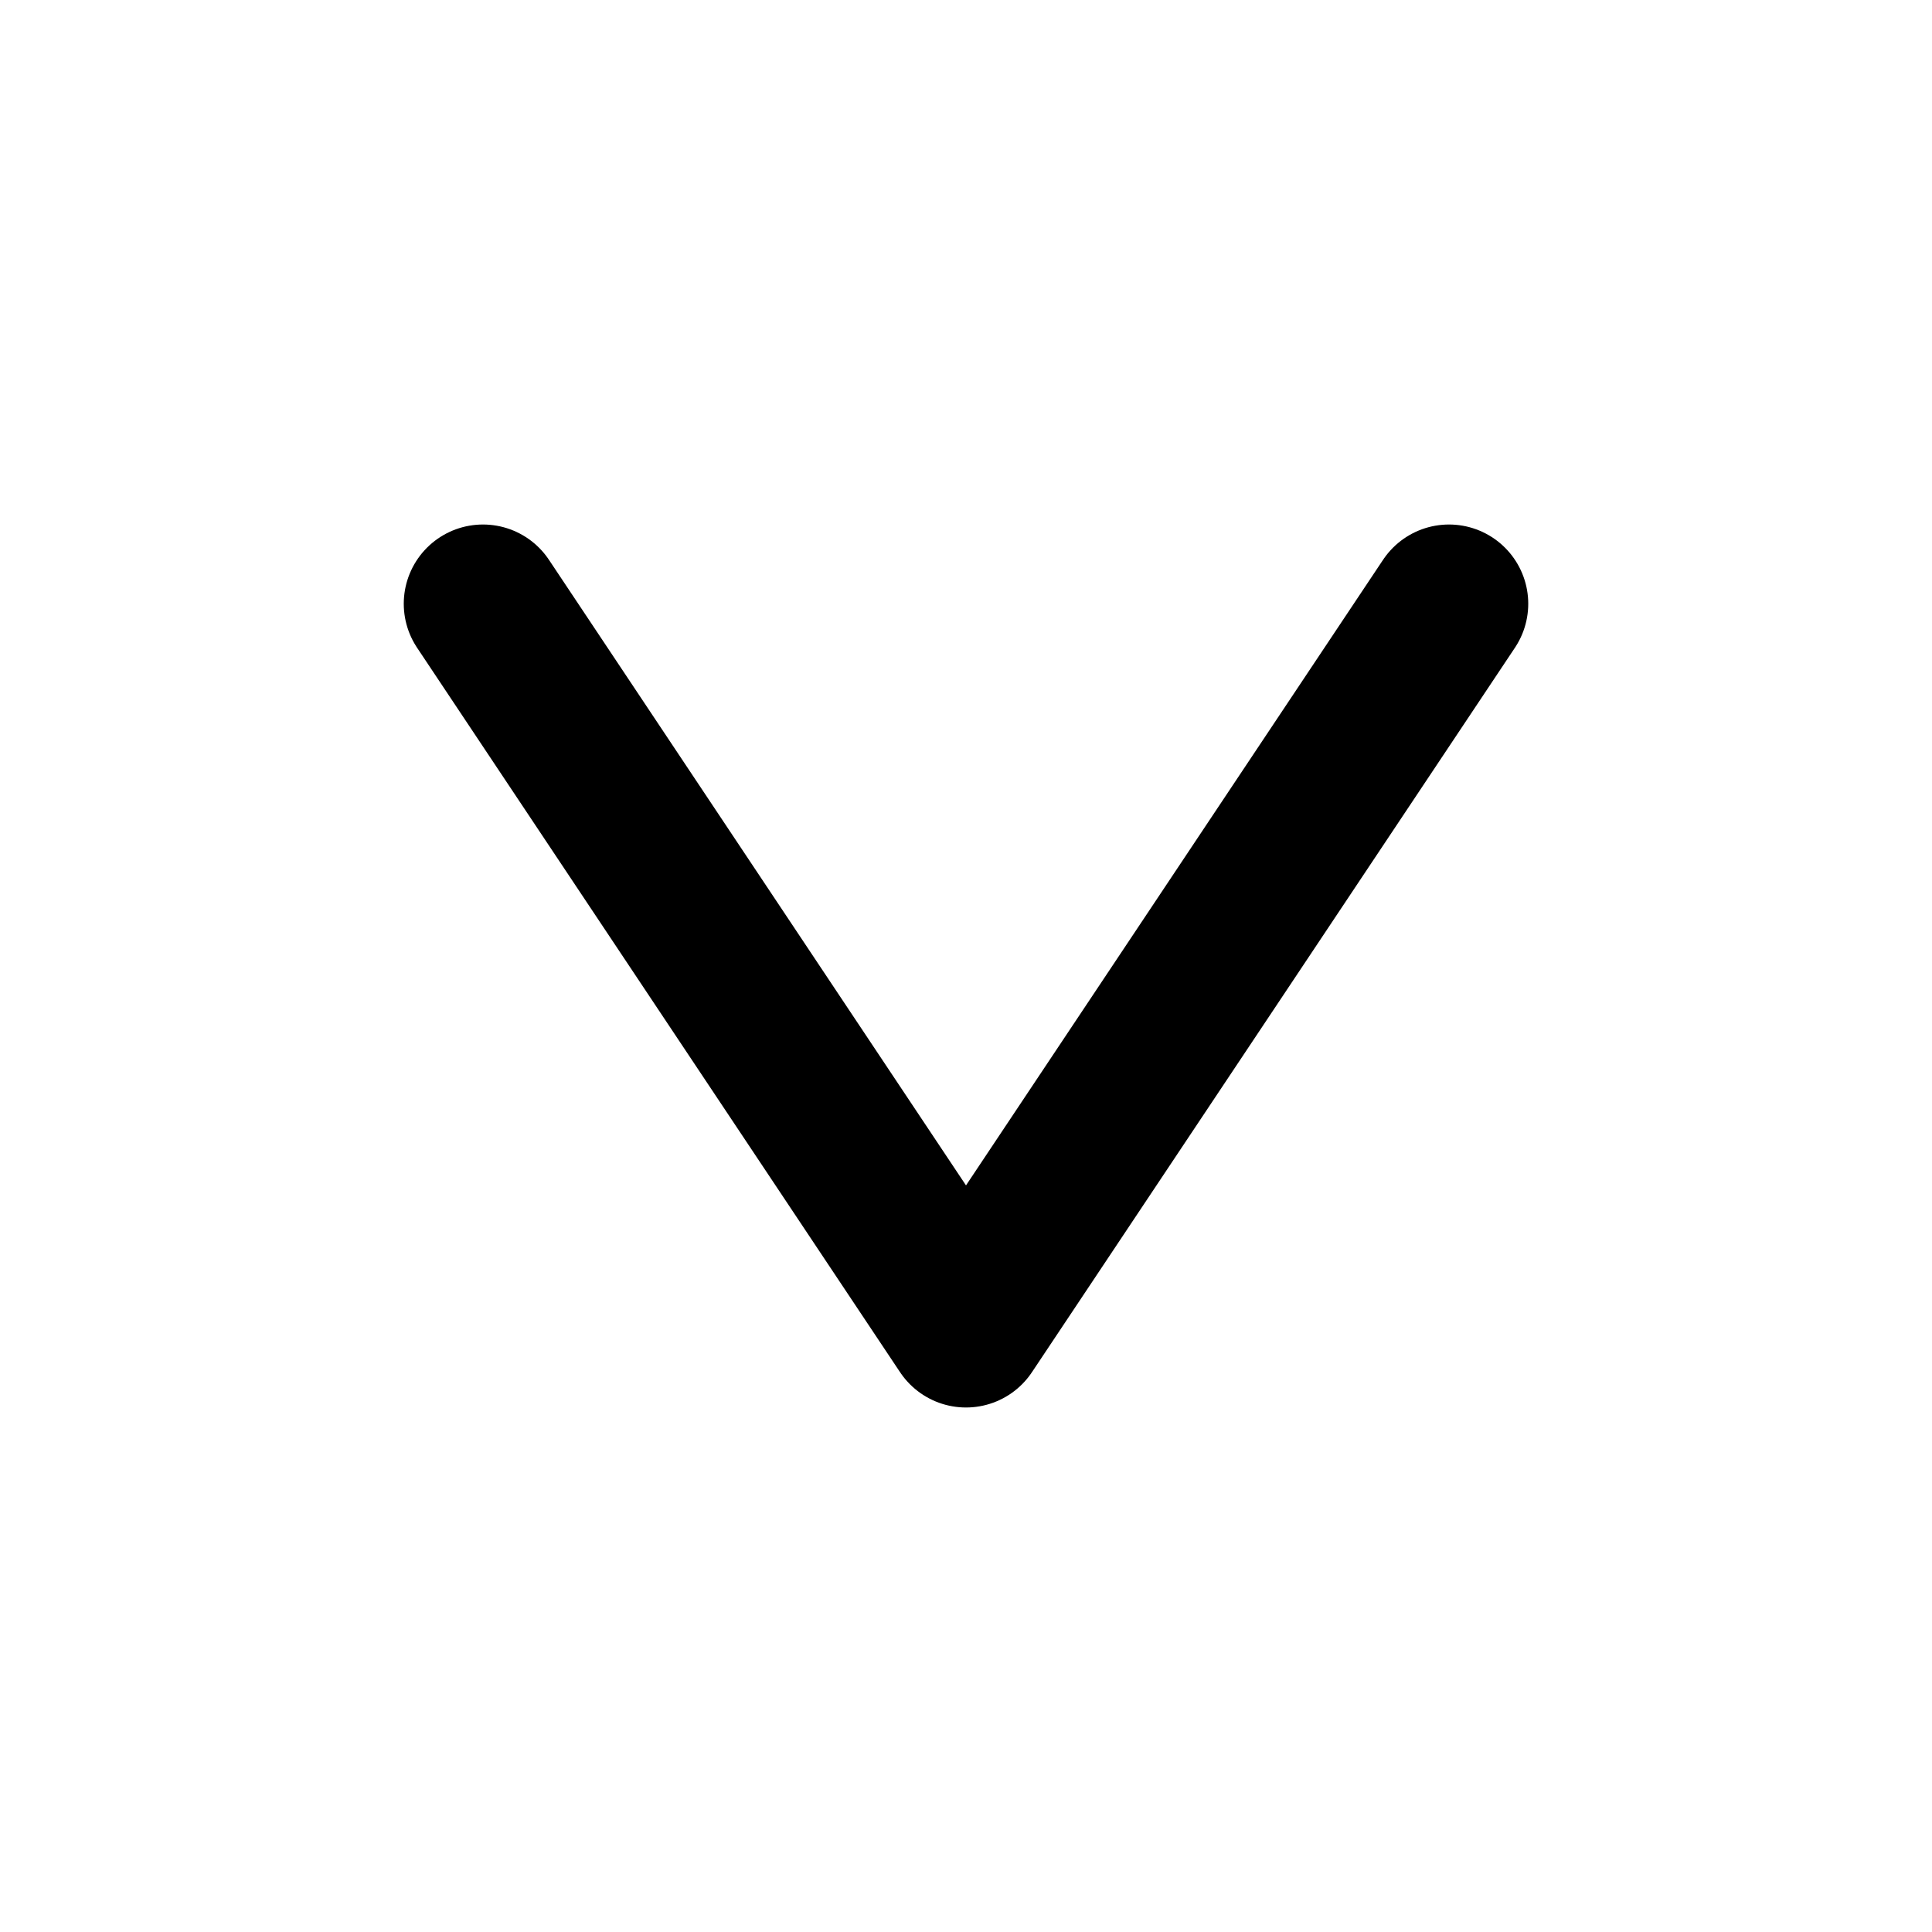
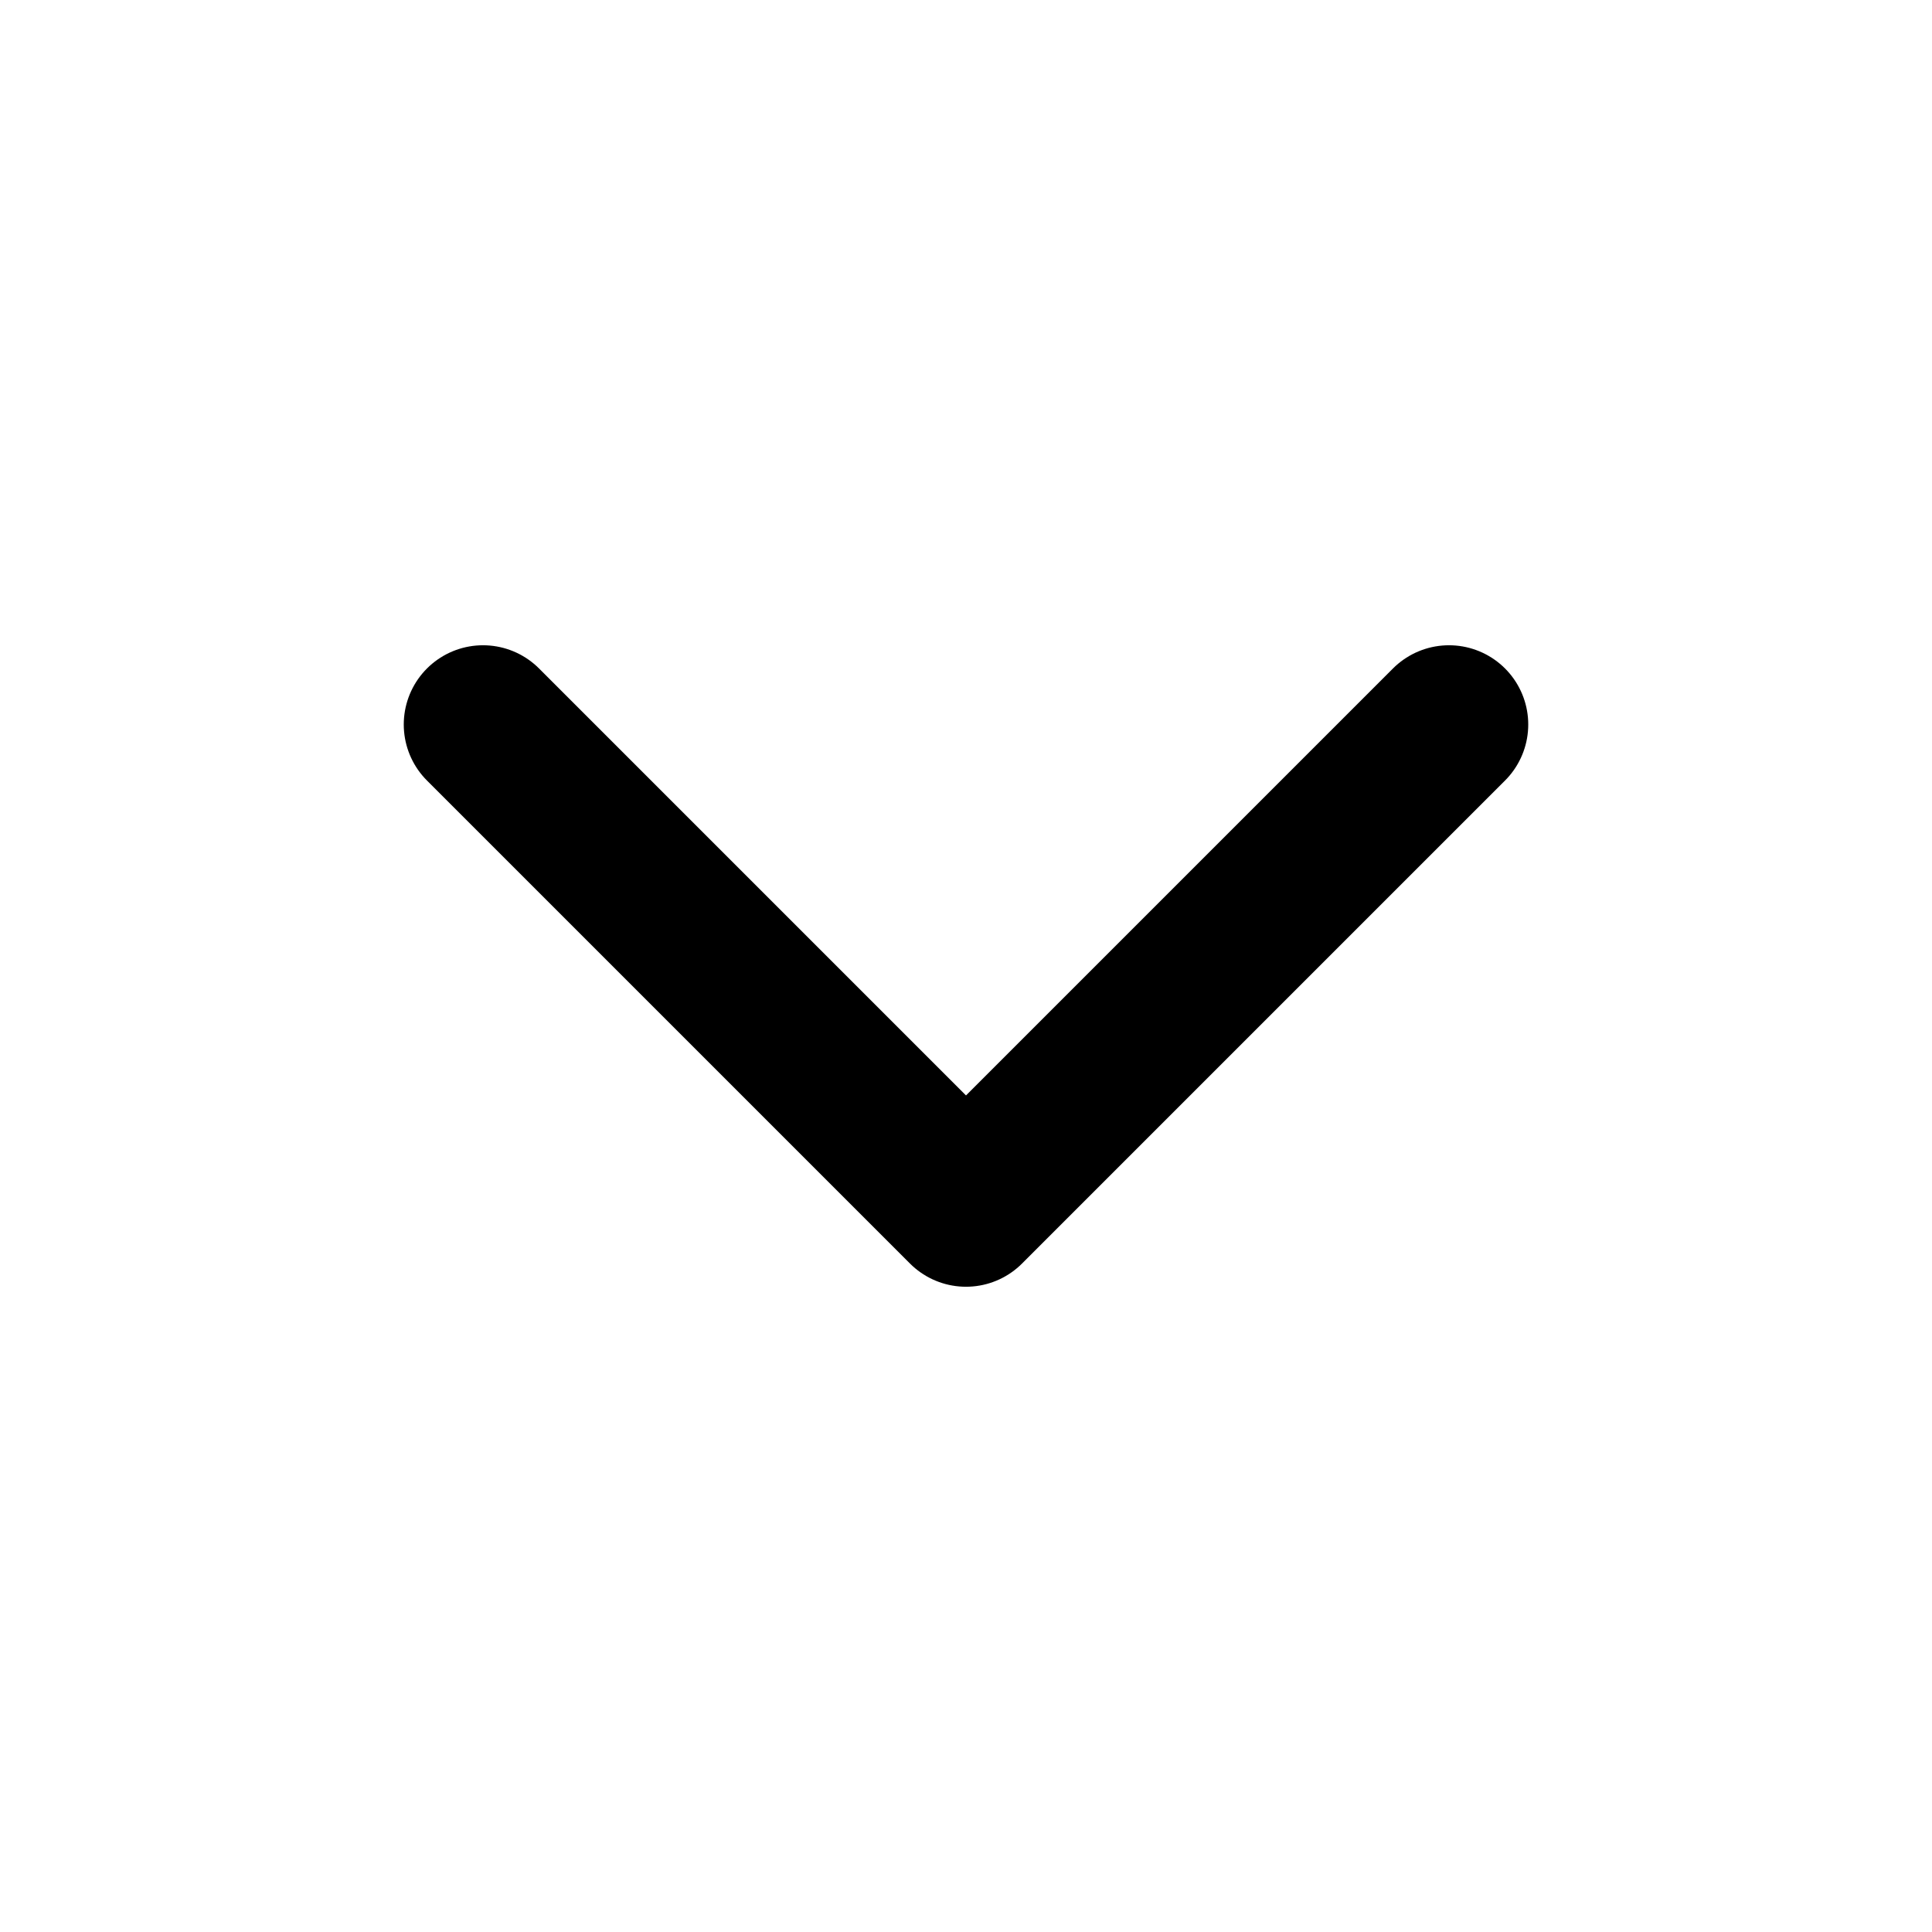
<svg xmlns="http://www.w3.org/2000/svg" viewBox="0 0 512 512">
-   <path d="M128 160 L256 352 L384 160" fill="none" stroke="currentColor" stroke-width="42" stroke-linecap="round" stroke-linejoin="round" />
+   <path d="M128 192 L256 320 L384 192" fill="none" stroke="currentColor" stroke-width="42" stroke-linecap="round" stroke-linejoin="round" />
</svg>
